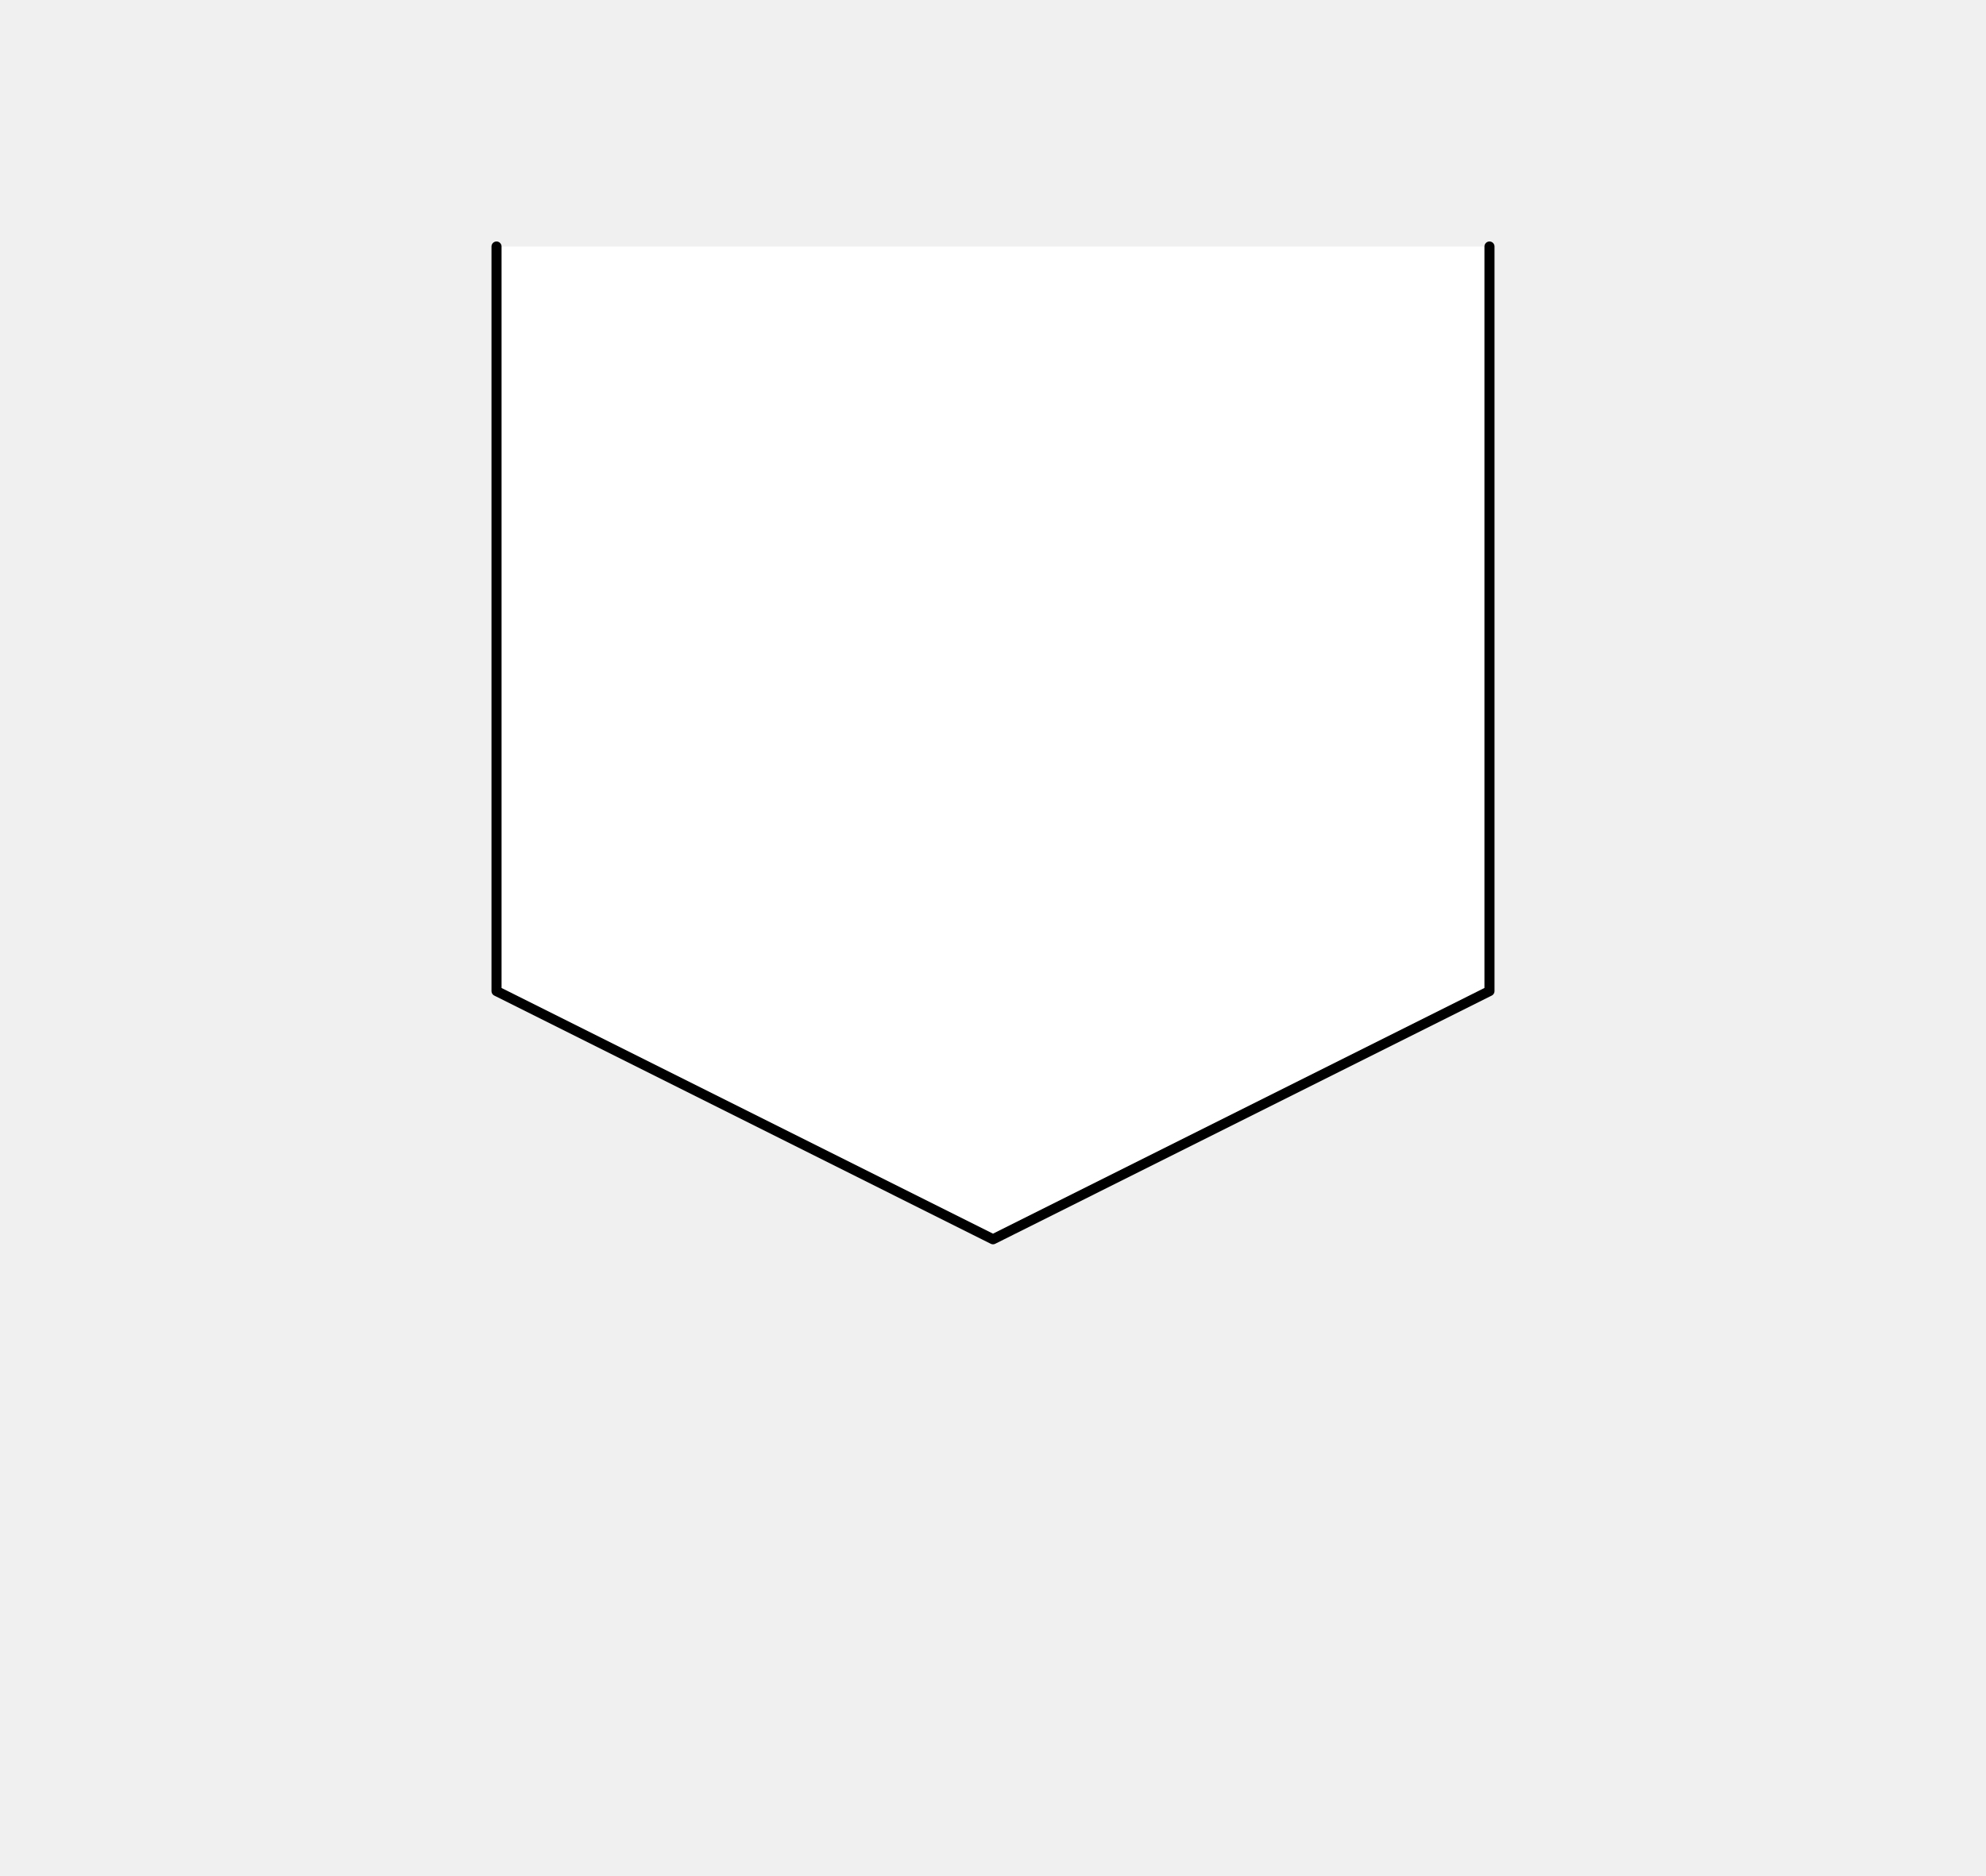
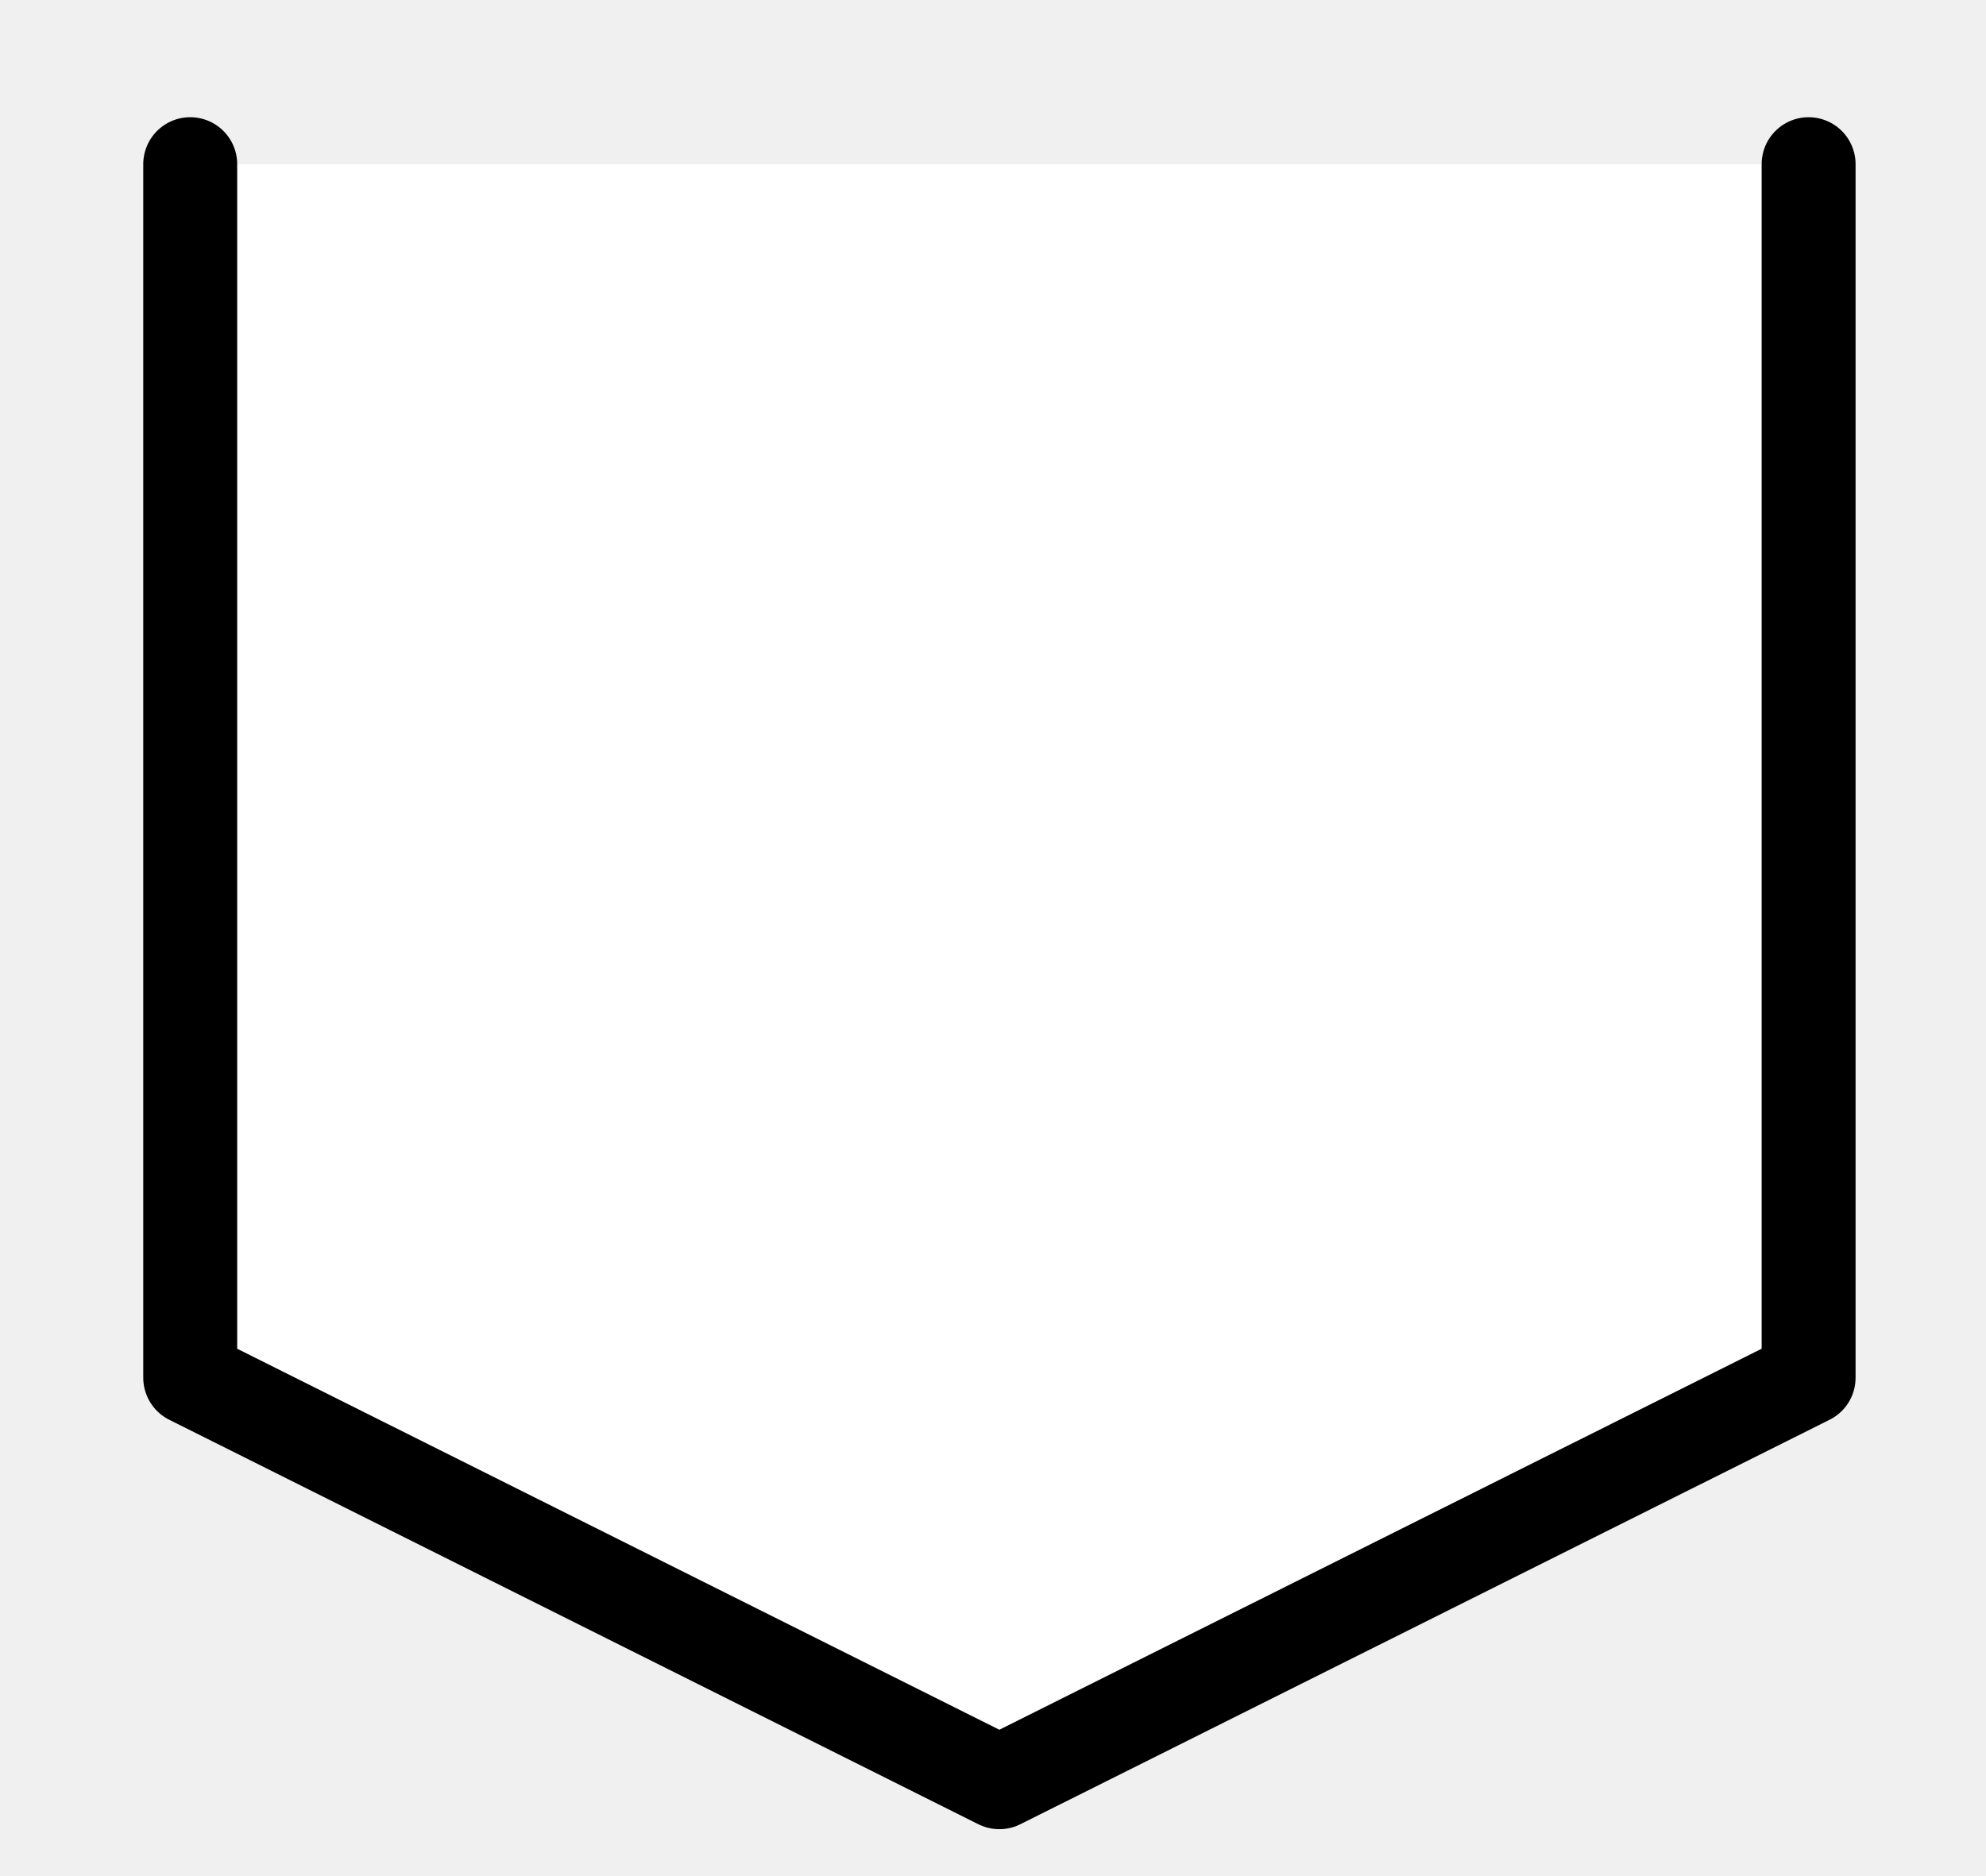
<svg xmlns="http://www.w3.org/2000/svg" xmlns:ns1="http://schemas.microsoft.com/visio/2003/SVGExtensions/" width="2.056in" height="1.942in" viewBox="0 0 148 139.8" xml:space="preserve" color-interpolation-filters="sRGB" class="st3">
  <ns1:documentProperties ns1:langID="9226" ns1:metric="true" ns1:viewMarkup="false">
    <ns1:userDefs>
      <ns1:ud ns1:nameU="msvNoAutoConnect" ns1:val="VT0(1):26" />
    </ns1:userDefs>
  </ns1:documentProperties>
  <style type="text/css">
	
		.st1 {fill:#ffffff}
- 		.st2 {stroke:#000000;stroke-linecap:round;stroke-linejoin:round;stroke-width:0.75}
+ 		.st2 {stroke:#000000;stroke-linecap:round;stroke-linejoin:round;stroke-width:7}
		.st3 {fill:none;fill-rule:evenodd;font-size:12px;overflow:visible;stroke-linecap:square;stroke-miterlimit:3}
	
	</style>
  <g ns1:mID="14" ns1:index="12" ns1:groupContext="foregroundPage">
    <ns1:userDefs>
      <ns1:ud ns1:nameU="PEHideTags" />
    </ns1:userDefs>
    <ns1:pageProperties ns1:drawingScale="0.0393701" ns1:pageScale="0.0393701" ns1:drawingUnits="24" ns1:shadowOffsetX="8.50394" ns1:shadowOffsetY="-8.50394" />
    <ns1:layer ns1:name="Equipo" ns1:index="0" />
-     <g id="shape1-1" ns1:mID="1" ns1:groupContext="shape" ns1:layerMember="0" transform="translate(37,-47.425)">
+     <g id="shape1-1" ns1:mID="1" ns1:groupContext="shape" ns1:layerMember="0" transform="translate(14.1732,-6.953)">
      <ns1:custProps>
        <ns1:cp ns1:nameU="Description" ns1:lbl="Descripción" ns1:type="0" ns1:sortKey="0" ns1:langID="3082" />
        <ns1:cp ns1:nameU="Material" ns1:lbl="Material" ns1:type="0" ns1:sortKey="1" ns1:langID="3082" />
        <ns1:cp ns1:nameU="Manufacturer" ns1:lbl="Fabricante" ns1:type="0" ns1:sortKey="2" ns1:langID="3082" />
        <ns1:cp ns1:nameU="Model" ns1:lbl="Modelo" ns1:type="0" ns1:sortKey="3" ns1:langID="3082" />
      </ns1:custProps>
      <ns1:userDefs>
        <ns1:ud ns1:nameU="TextCH" ns1:prompt="Determines text control handle visibility." ns1:val="VT0(5):26" />
        <ns1:ud ns1:nameU="visVersion" ns1:val="VT0(15):26" />
        <ns1:ud ns1:nameU="SOLSH" ns1:val="VT4({D7D7DB7E-3668-43e5-AF97-97F58AB229A5})" />
        <ns1:ud ns1:nameU="ShapeClass" ns1:val="VT4(Equipo)" />
        <ns1:ud ns1:nameU="PEComponentTag" ns1:val="VT4(E-0)" />
        <ns1:ud ns1:nameU="PETagNumber" />
        <ns1:ud ns1:nameU="PETagFormat" ns1:prompt="E-0" ns1:val="VT4(Equipo)" />
        <ns1:ud ns1:nameU="PEHideTag" />
        <ns1:ud ns1:nameU="PEPageHideTags" ns1:val="VT0(0):26" />
        <ns1:ud ns1:nameU="PELayout" ns1:val="VT0(31):26" />
        <ns1:ud ns1:nameU="CPMSetList" ns1:prompt="Description,Material,Manufacturer,Model" ns1:val="VT4(Equipo)" />
      </ns1:userDefs>
-       <path d="M0 121.3 L37 139.8 L74 121.3 L74 65.8 L0 65.8 L0 121.3 Z" class="st1" />
-       <path d="M0 121.3 L37 139.8 L74 121.3 L74 65.8M0 65.8 L0 121.3" class="st2" />
+       <path d="M0 109.65 L60.3 139.8 L120.61 109.65 L120.61 19.19 L0 19.19 L0 109.65 Z" class="st1" />
+       <path d="M0 109.65 L60.3 139.8 L120.61 109.65 L120.61 19.19M0 19.19 L0 109.65" class="st2" />
    </g>
  </g>
</svg>
